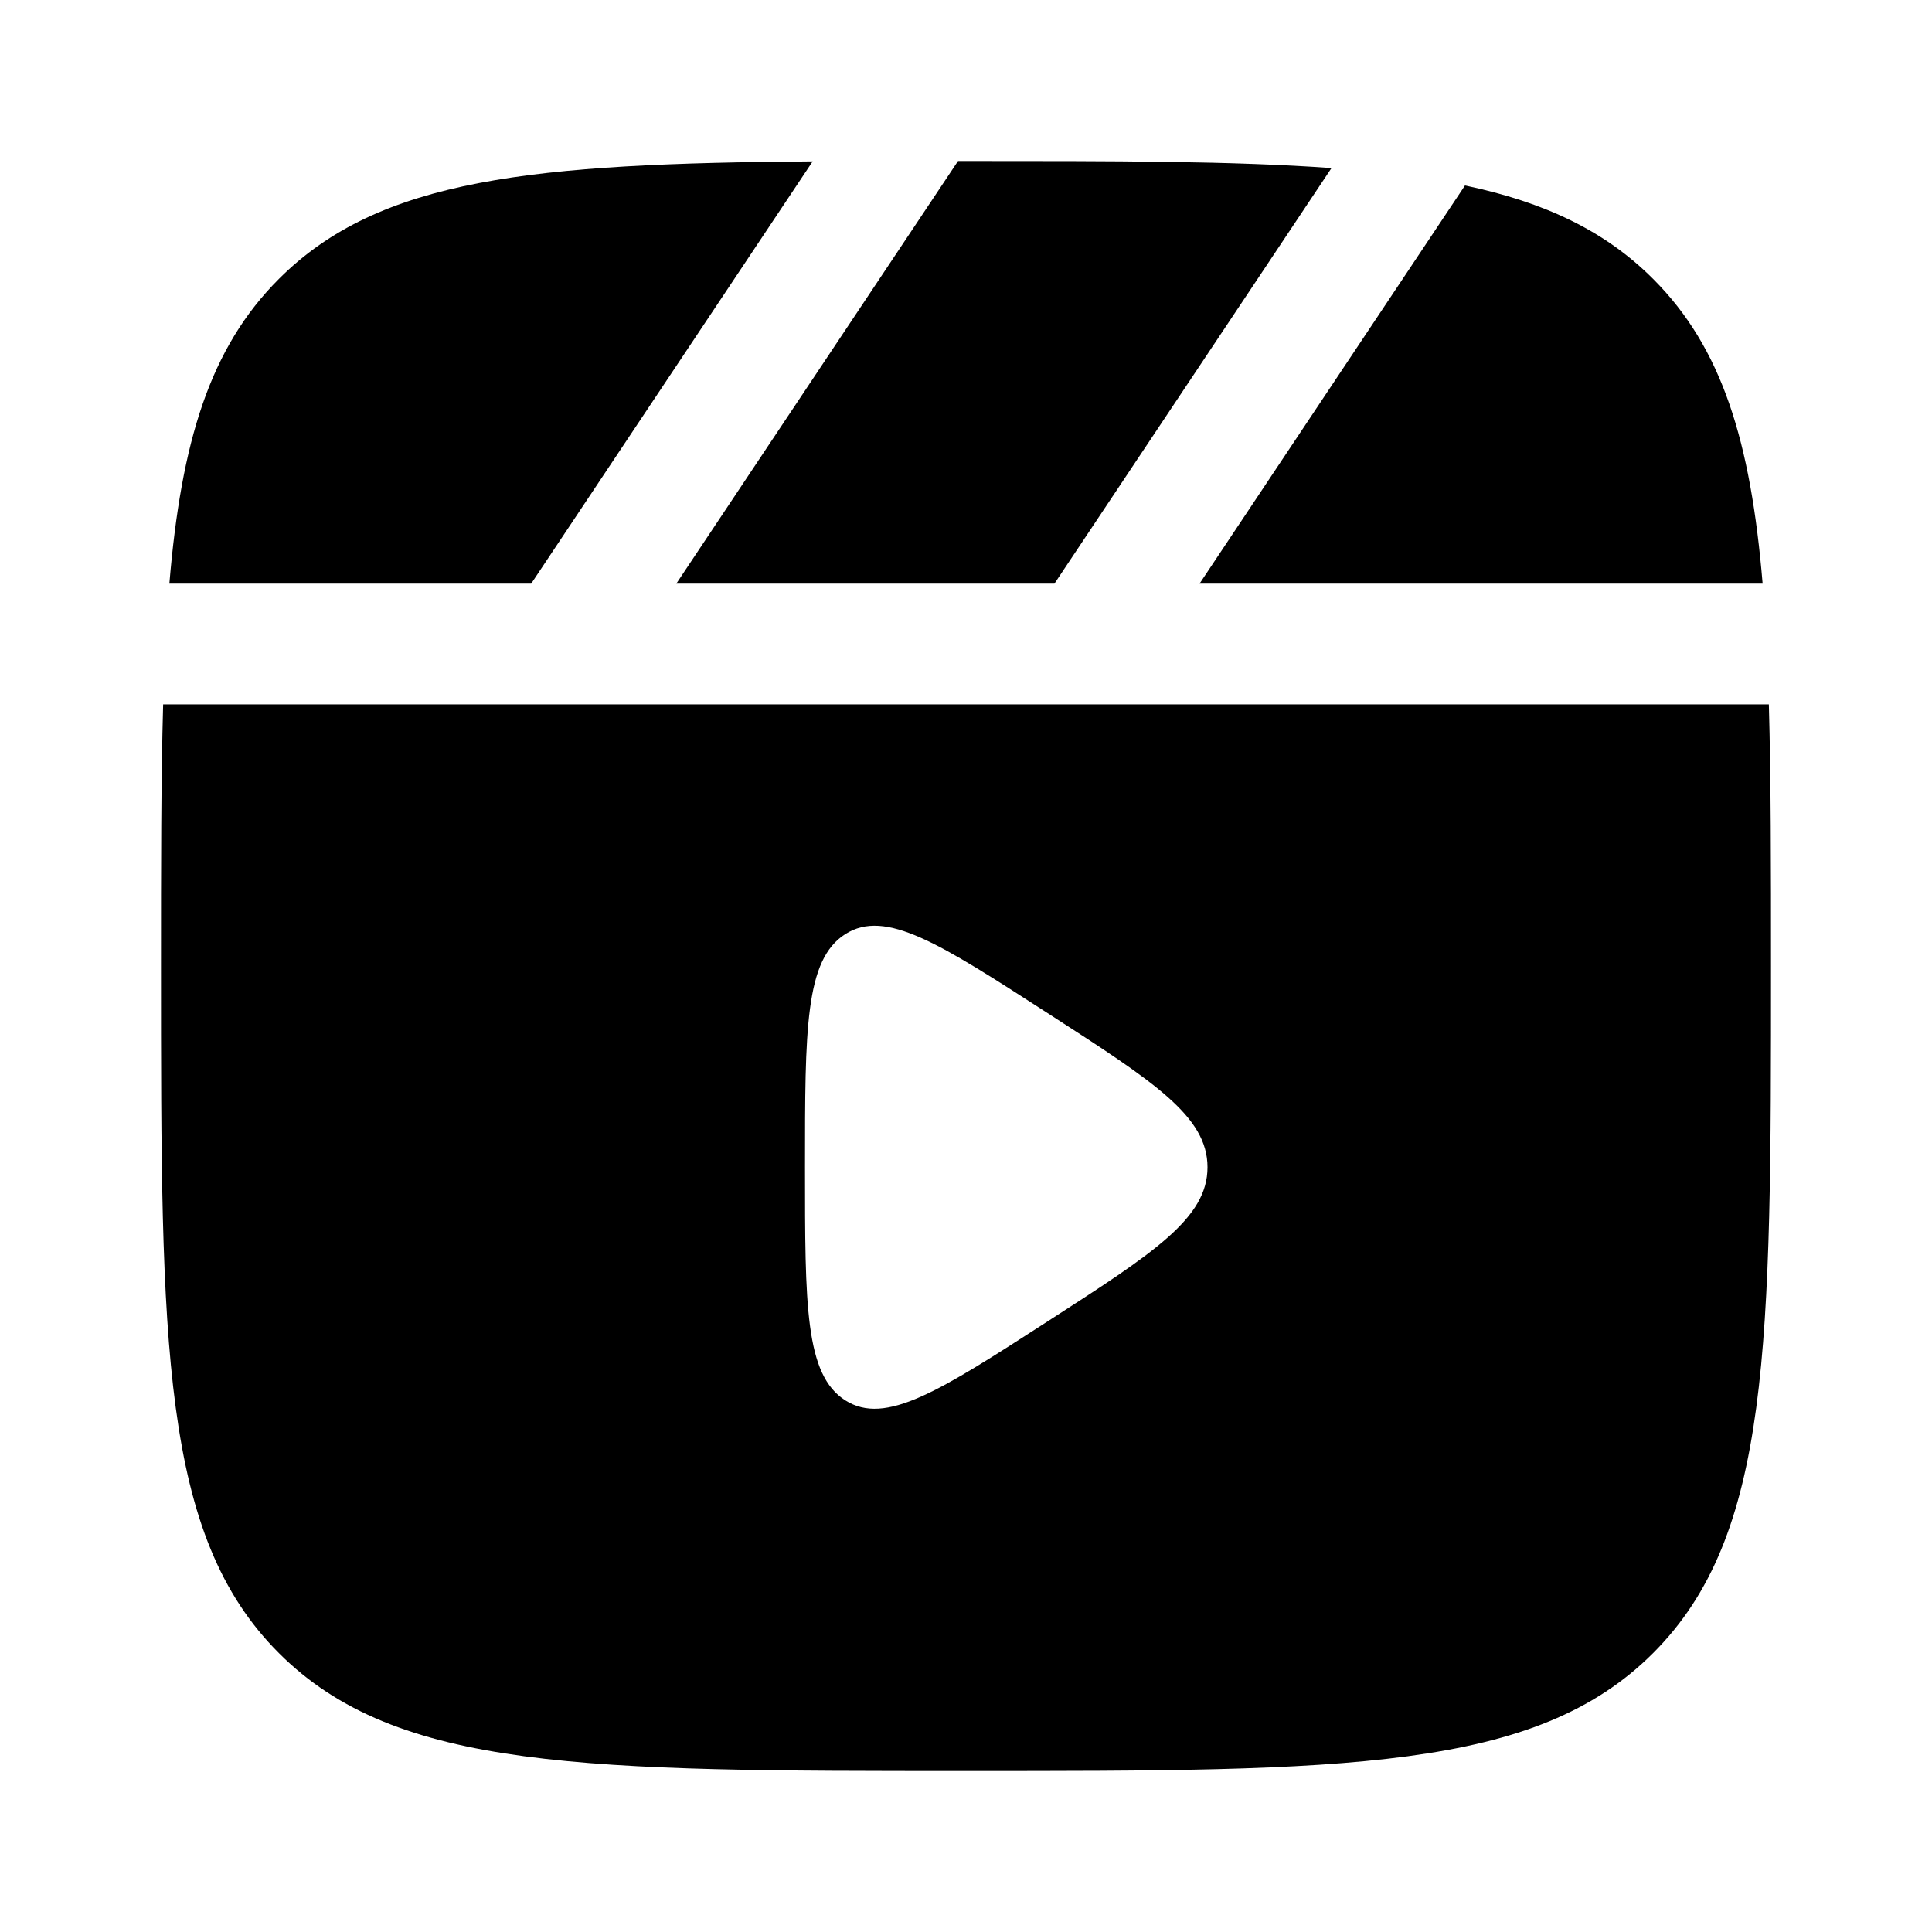
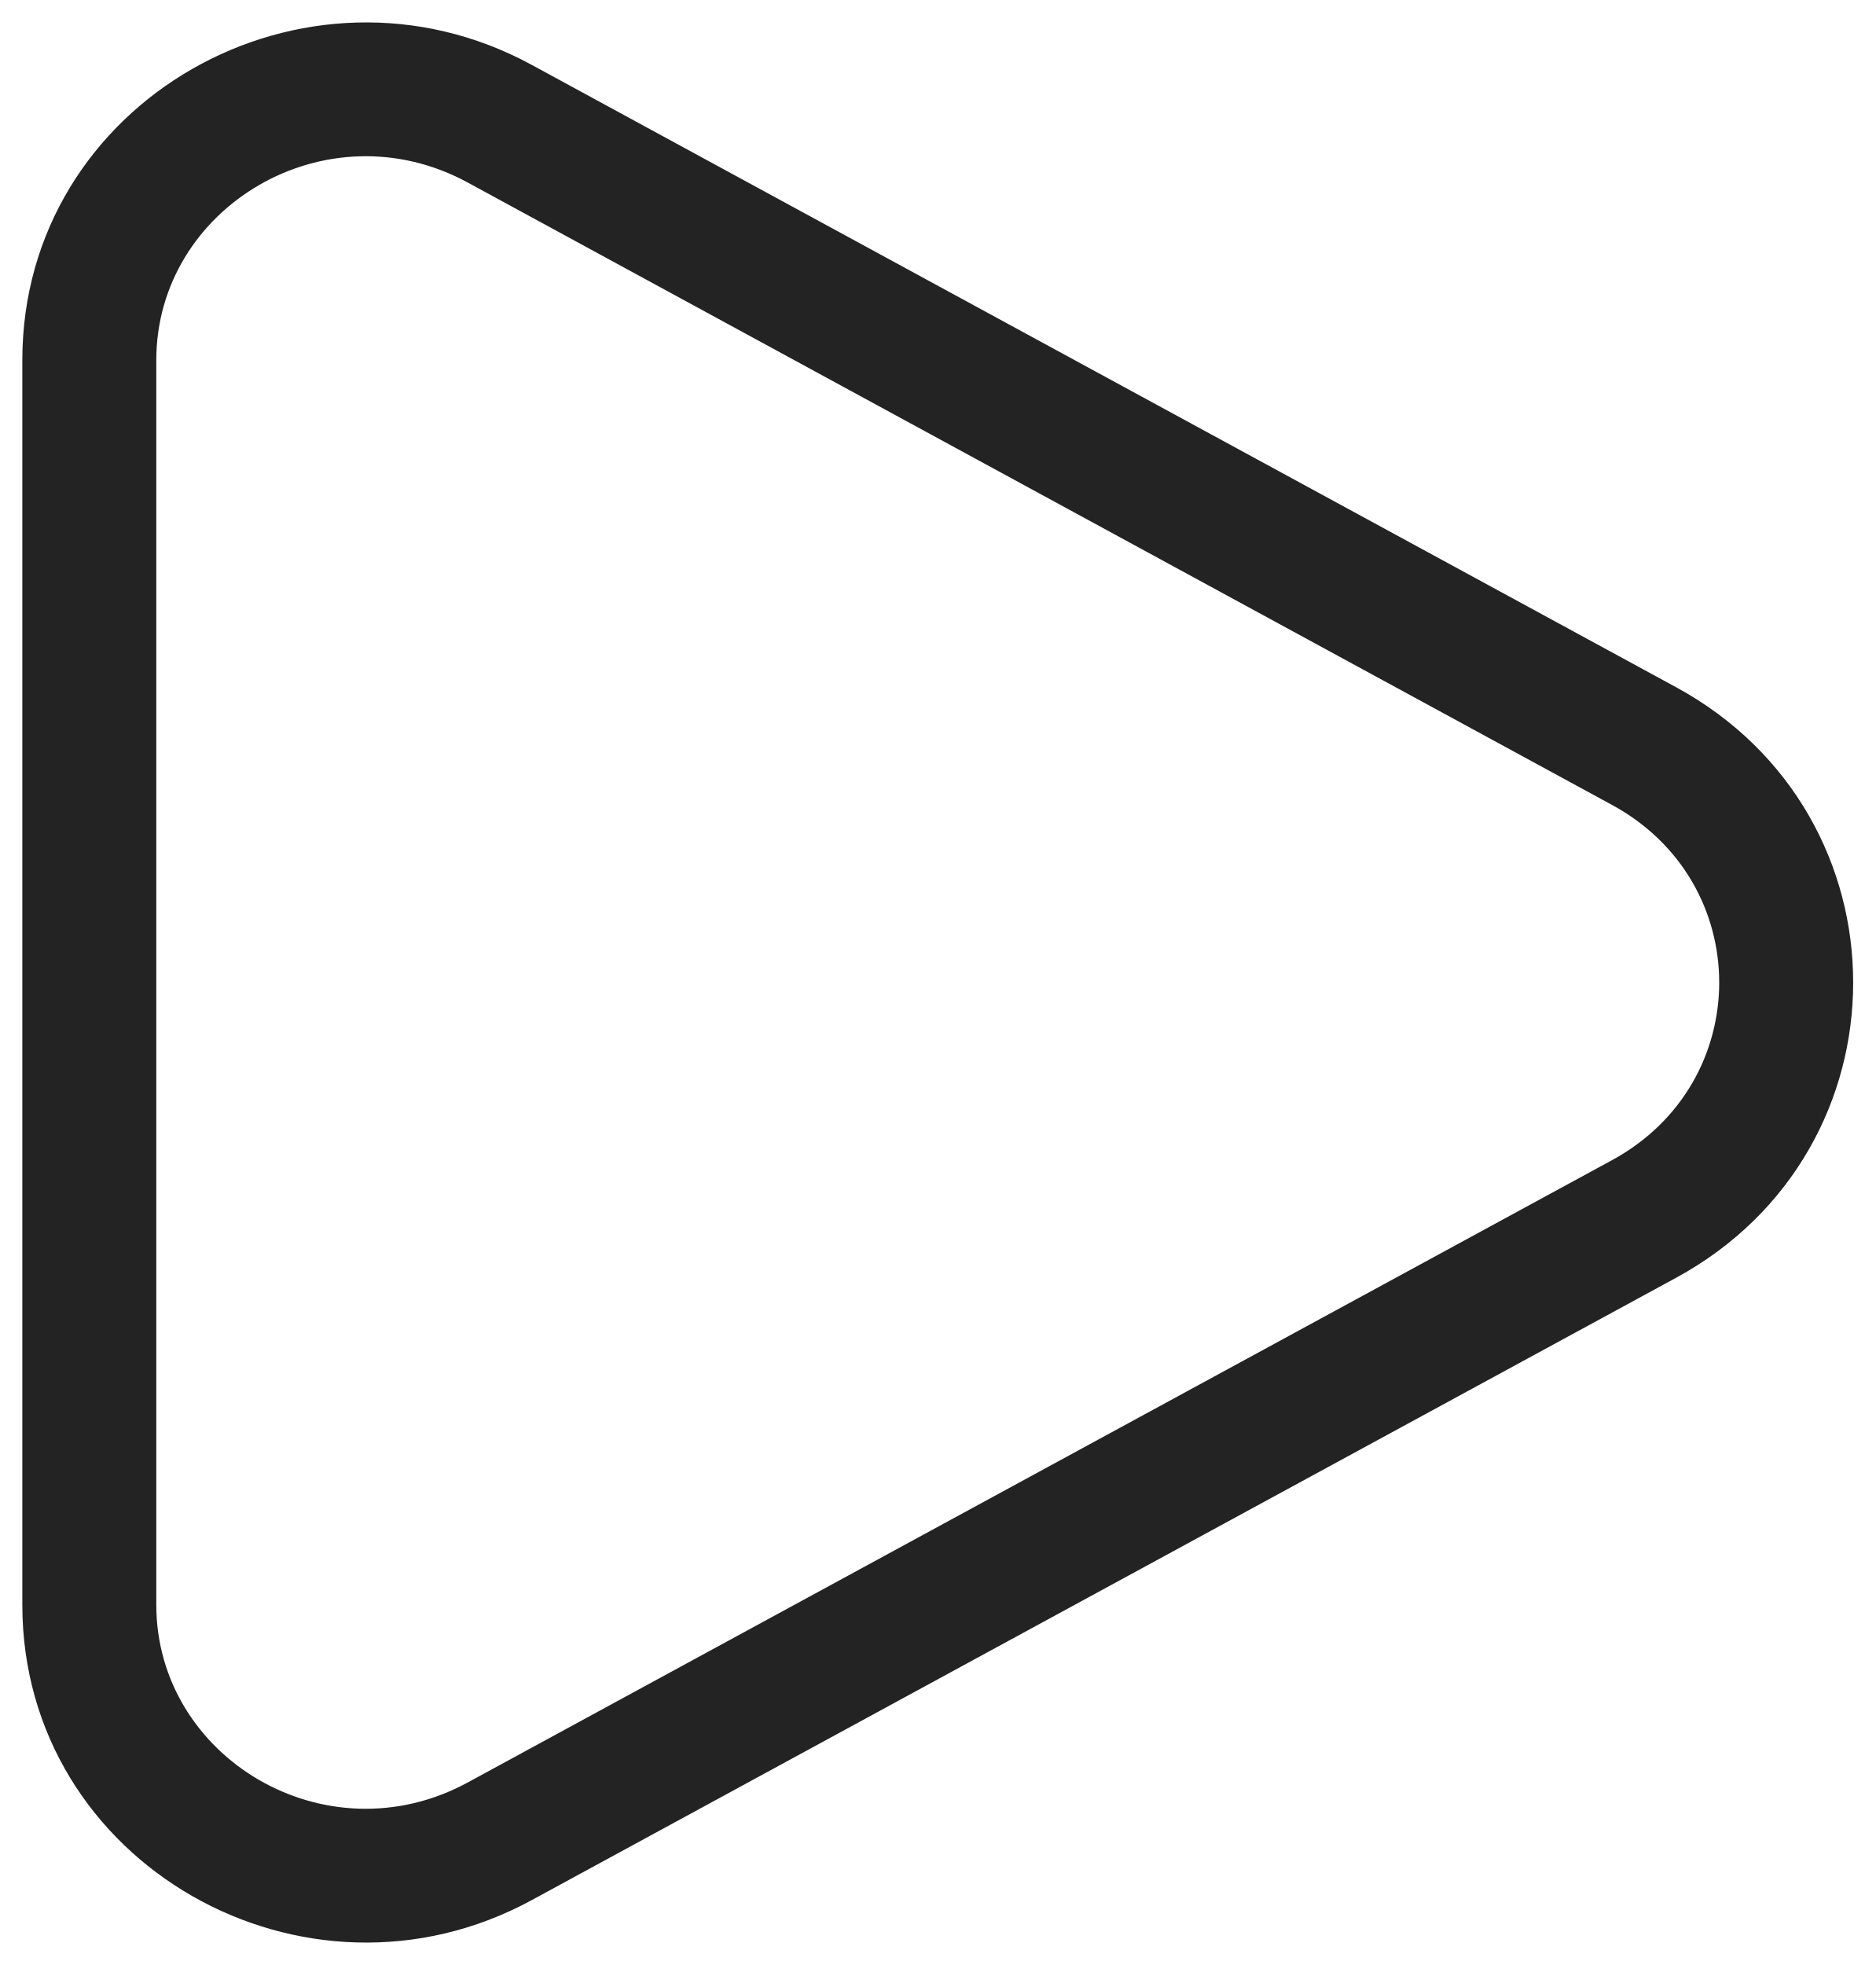
- <svg xmlns="http://www.w3.org/2000/svg" width="36" height="36" viewBox="0 0 36 36" fill="none">
-   <path d="M18 3C20.768 3 22.994 3 24.81 3.132L19.648 10.875H12.602L17.852 3H18Z" fill="currentColor" />
-   <path d="M5.197 5.197C7.075 3.318 9.933 3.046 15.143 3.007L9.898 10.875H3.156C3.377 8.229 3.91 6.483 5.197 5.197Z" fill="currentColor" />
-   <path fill-rule="evenodd" clip-rule="evenodd" d="M3 18C3 16.145 3 14.533 3.04 13.125H32.96C33 14.533 33 16.145 33 18C33 25.071 33 28.607 30.803 30.803C28.607 33 25.071 33 18 33C10.929 33 7.393 33 5.197 30.803C3 28.607 3 25.071 3 18ZM19.521 18.878C21.507 20.159 22.5 20.8 22.5 21.75C22.5 22.7 21.507 23.341 19.521 24.622C17.508 25.921 16.501 26.571 15.751 26.094C15 25.617 15 24.328 15 21.75C15 19.172 15 17.883 15.751 17.406C16.501 16.929 17.508 17.579 19.521 18.878Z" fill="currentColor" />
-   <path d="M32.844 10.875C32.623 8.229 32.09 6.483 30.803 5.197C29.907 4.301 28.789 3.77 27.298 3.456L22.352 10.875H32.844Z" fill="currentColor" />
+ <svg xmlns="http://www.w3.org/2000/svg" width="21" height="22" viewBox="0 0 21 22" fill="none">
+   <path fill-rule="evenodd" clip-rule="evenodd" d="M5.238 2.044C3.652 1.182 1.75 2.32 1.75 4.033L1.75 17.967C1.75 19.681 3.652 20.818 5.238 19.956L18.05 12.989C19.65 12.119 19.65 9.881 18.05 9.012L5.238 2.044ZM0.25 4.033C0.25 1.128 3.417 -0.654 5.955 0.727L18.767 7.694C21.411 9.132 21.411 12.868 18.767 14.306L5.955 21.273C3.417 22.654 0.25 20.872 0.25 17.967L0.25 4.033Z" fill="currentColor" fill-opacity="0.86" />
</svg>
